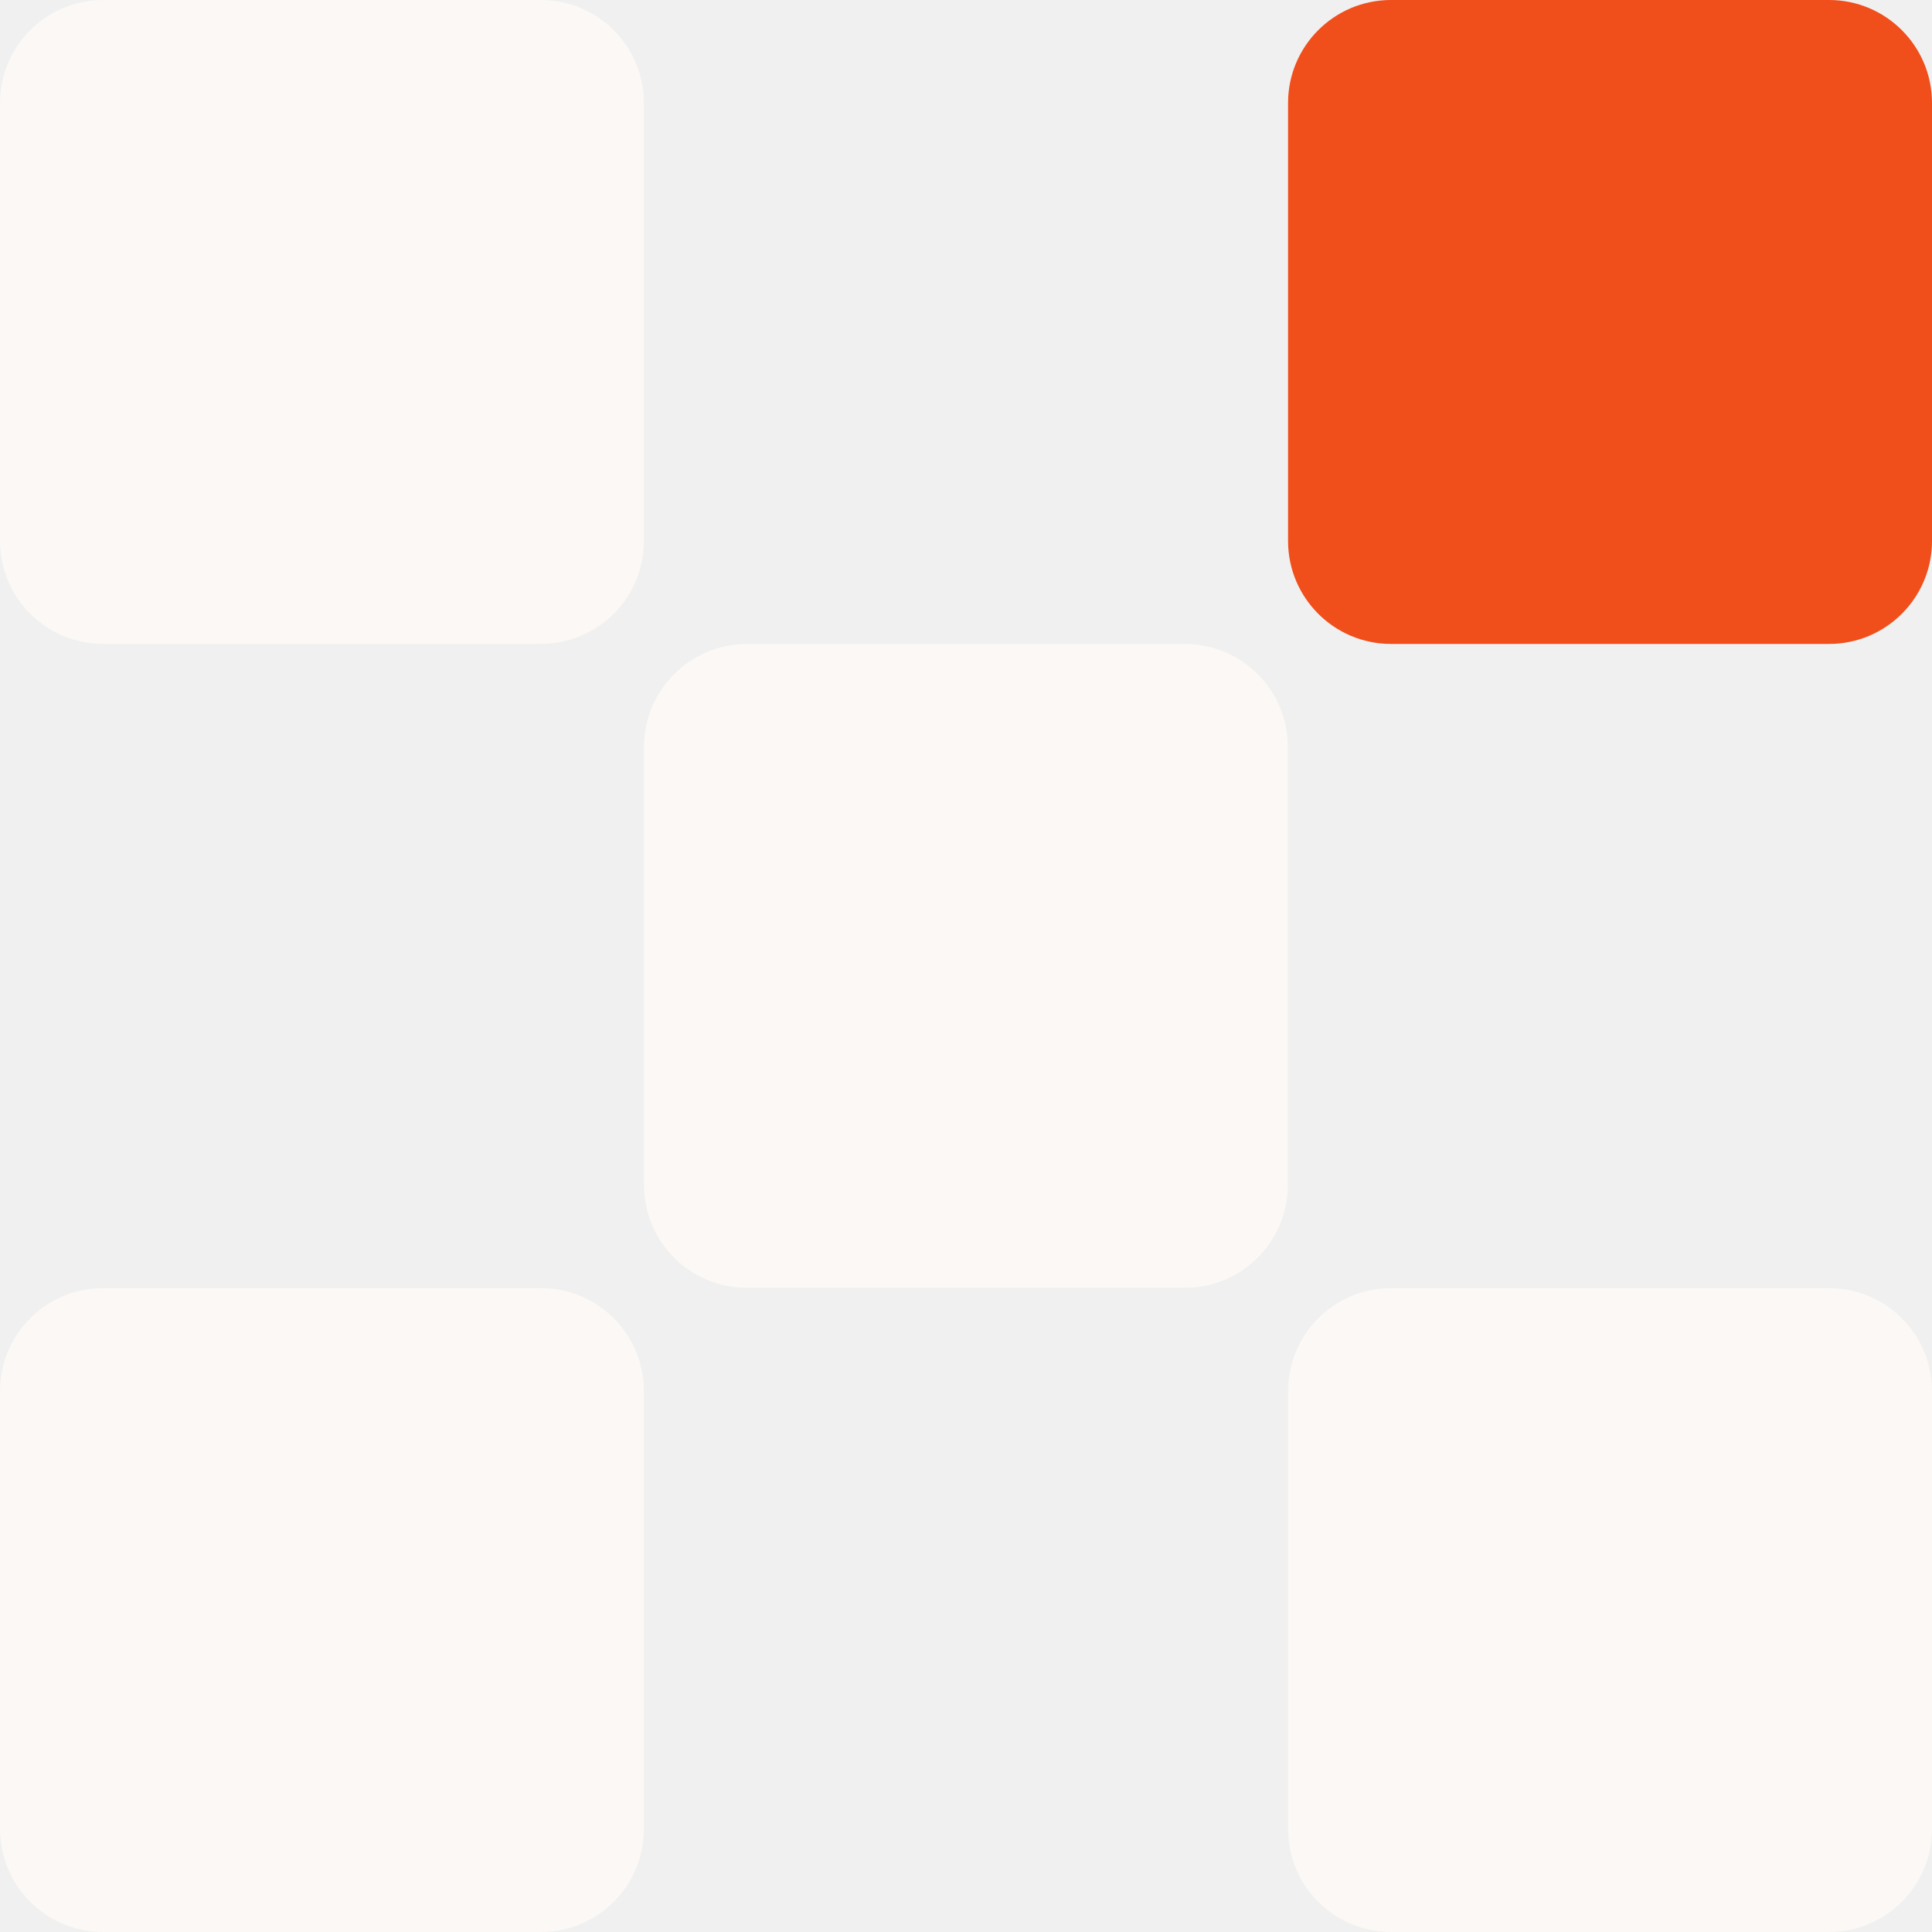
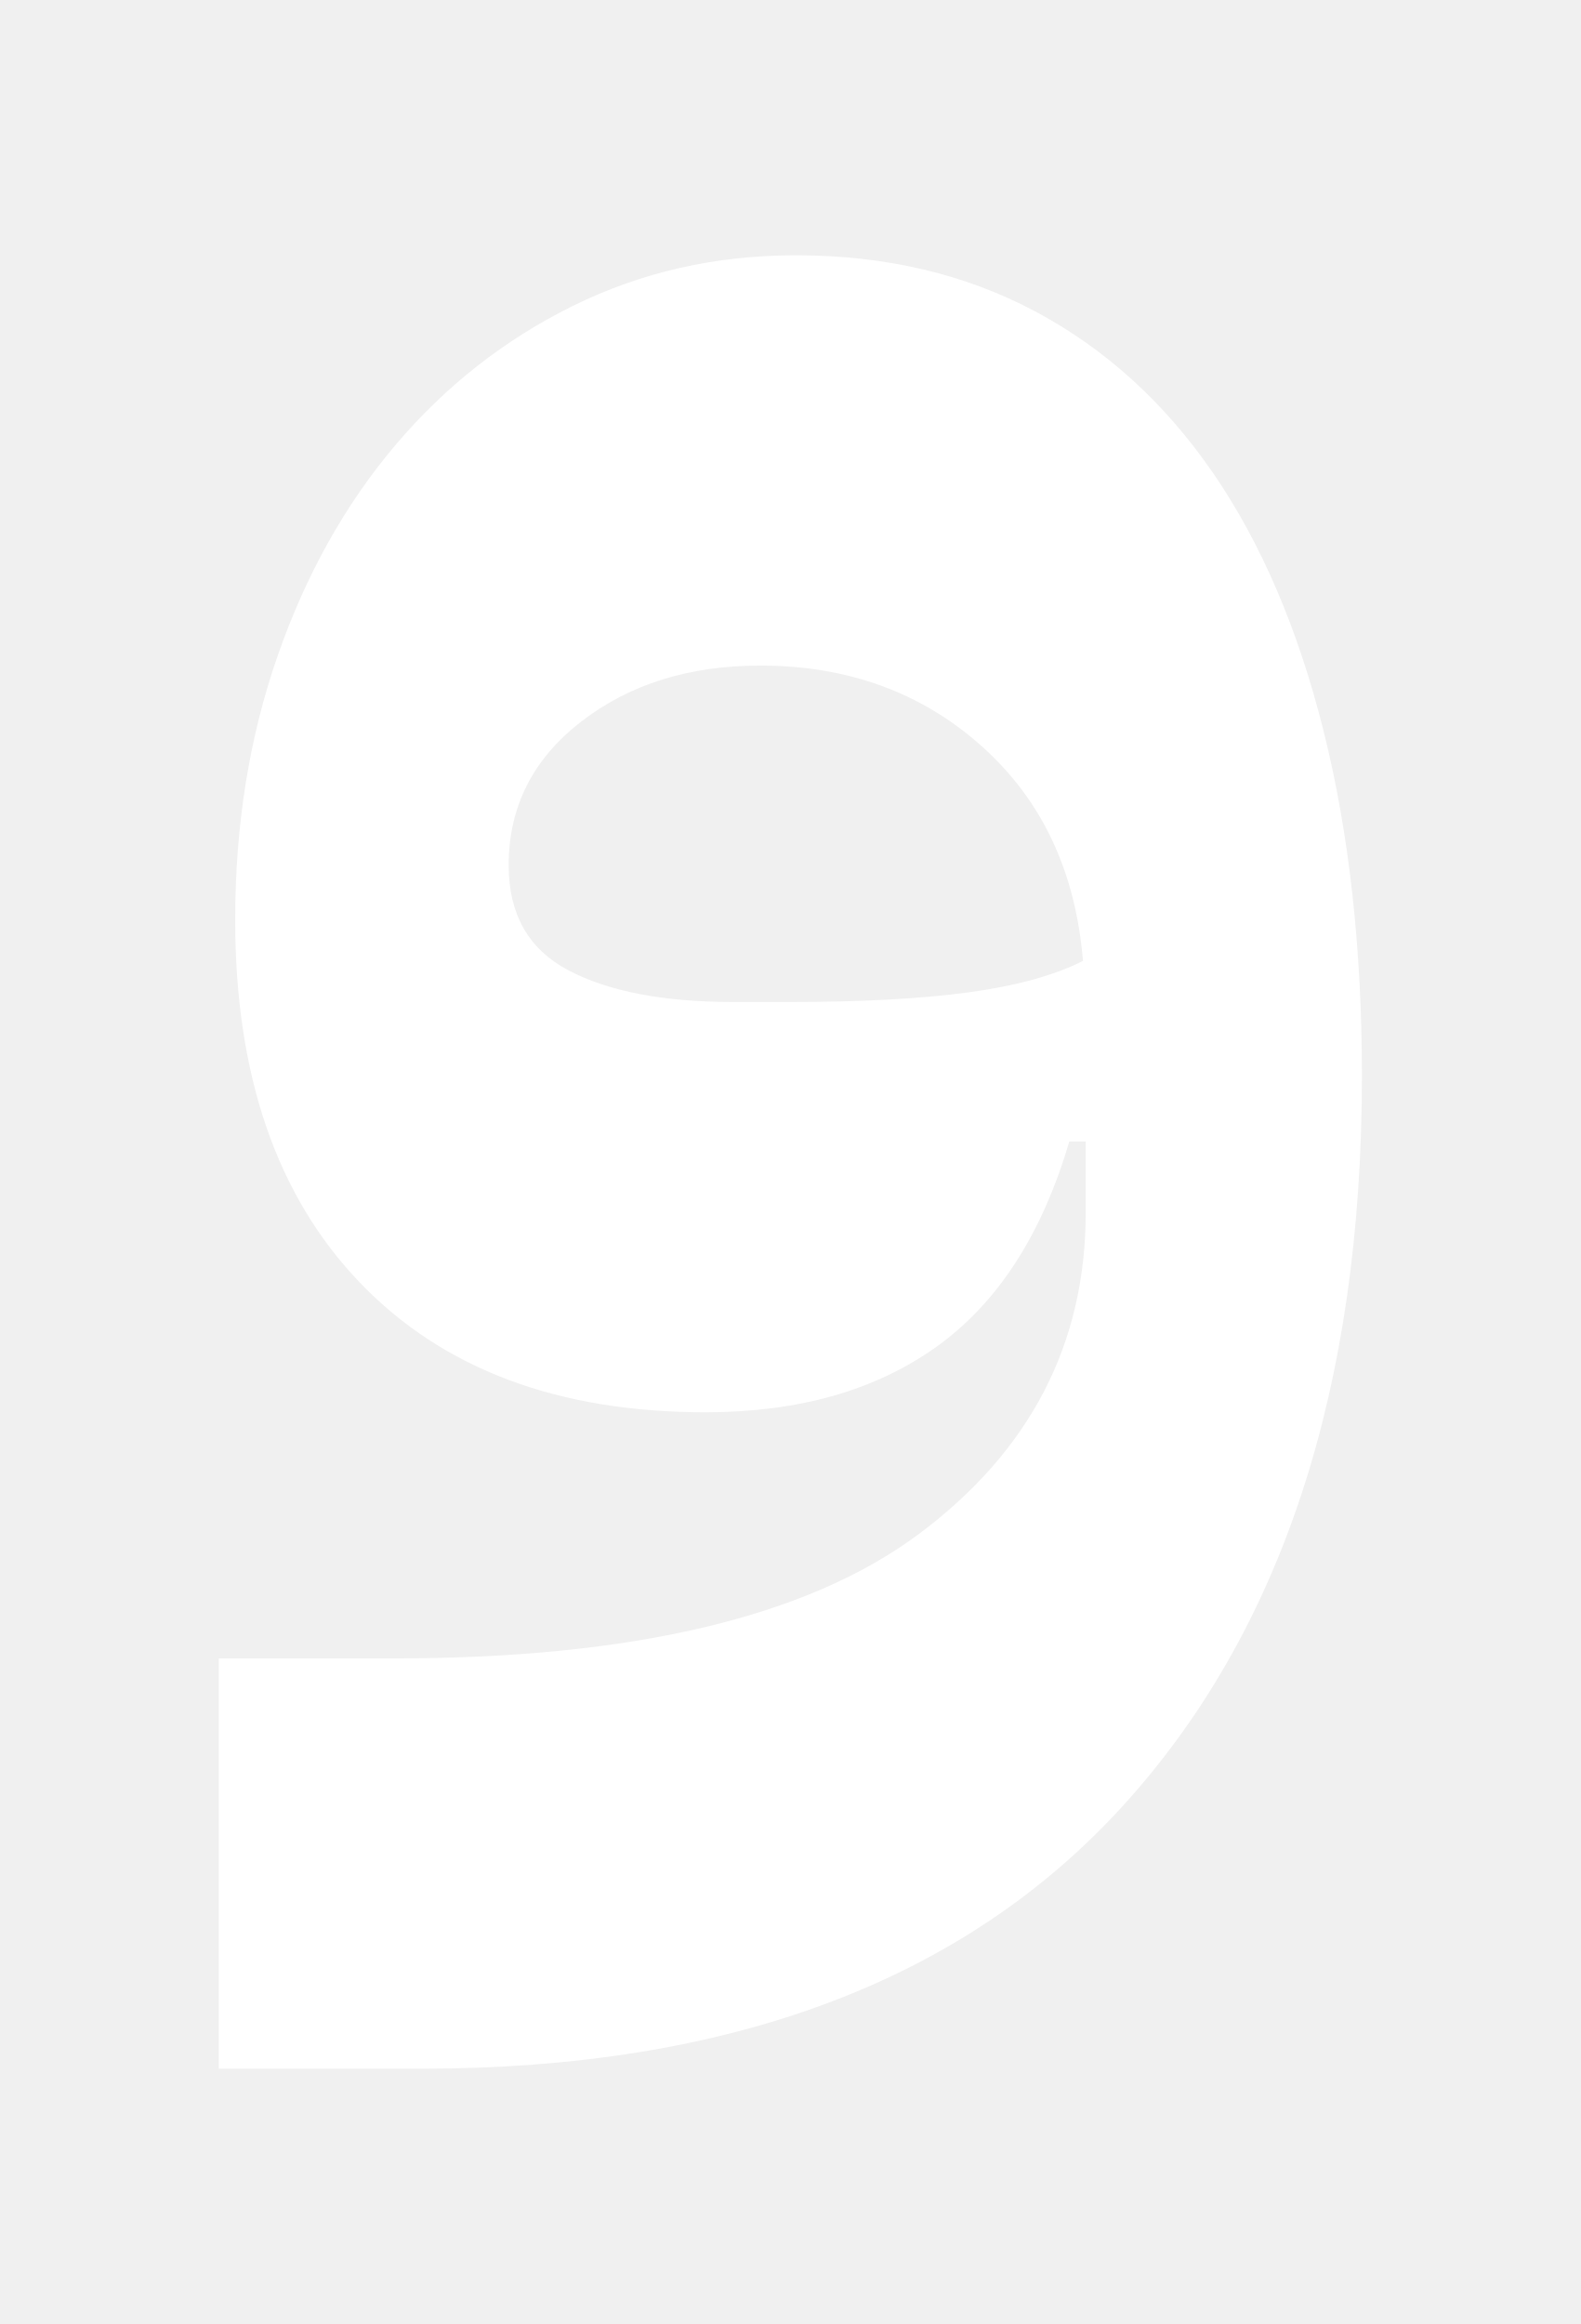
- <svg xmlns="http://www.w3.org/2000/svg" viewBox="0 0 100 100" role="img" aria-label="PIXA">
-   <rect x="0.00" y="0.00" width="33.33" height="33.33" rx="5.33" fill="#FBF8F5" />
-   <rect x="66.67" y="0.00" width="33.33" height="33.33" rx="5.33" fill="#F04E1A" />
-   <rect x="33.33" y="33.33" width="33.33" height="33.33" rx="5.33" fill="#FBF8F5" />
-   <rect x="0.00" y="66.67" width="33.33" height="33.33" rx="5.33" fill="#FBF8F5" />
-   <rect x="66.67" y="66.67" width="33.33" height="33.33" rx="5.33" fill="#FBF8F5" />
+ <svg xmlns="http://www.w3.org/2000/svg" viewBox="0 0 173.40 254.90" width="173.40" height="254.90" role="img" aria-label="وصل">
+   <path transform="translate(15.00 154.90)" fill="#FFFFFF" d="M9.0 27.0H28.2Q67.5 27.0 85.8 13.35Q104.1 -0.3 104.1 -21.9V-29.7H102.3Q97.8 -14.4 87.75 -7.2Q77.7 0.0 62.4 0.0Q38.1 0.0 24.45 -14.25Q10.8 -28.5 10.8 -54.0Q10.8 -69.6 15.45 -82.95Q20.1 -96.3 28.35 -106.05Q36.6 -115.8 47.85 -121.35Q59.1 -126.9 72.3 -126.9Q87.0 -126.9 98.55 -120.75Q110.1 -114.6 118.05 -103.05Q126.0 -91.5 130.2 -74.7Q134.4 -57.9 134.4 -36.9Q134.4 14.4 108.15 43.2Q81.9 72.0 31.2 72.0H9.0ZM71.7 -45.0Q83.4 -45.0 91.2 -46.05Q99.0 -47.1 103.8 -49.5Q102.6 -64.2 92.7 -73.05Q82.8 -81.9 68.4 -81.9Q56.7 -81.9 48.75 -75.75Q40.8 -69.6 40.8 -60.0Q40.8 -51.9 47.4 -48.45Q54.0 -45.0 65.4 -45.0Z" />
</svg>
